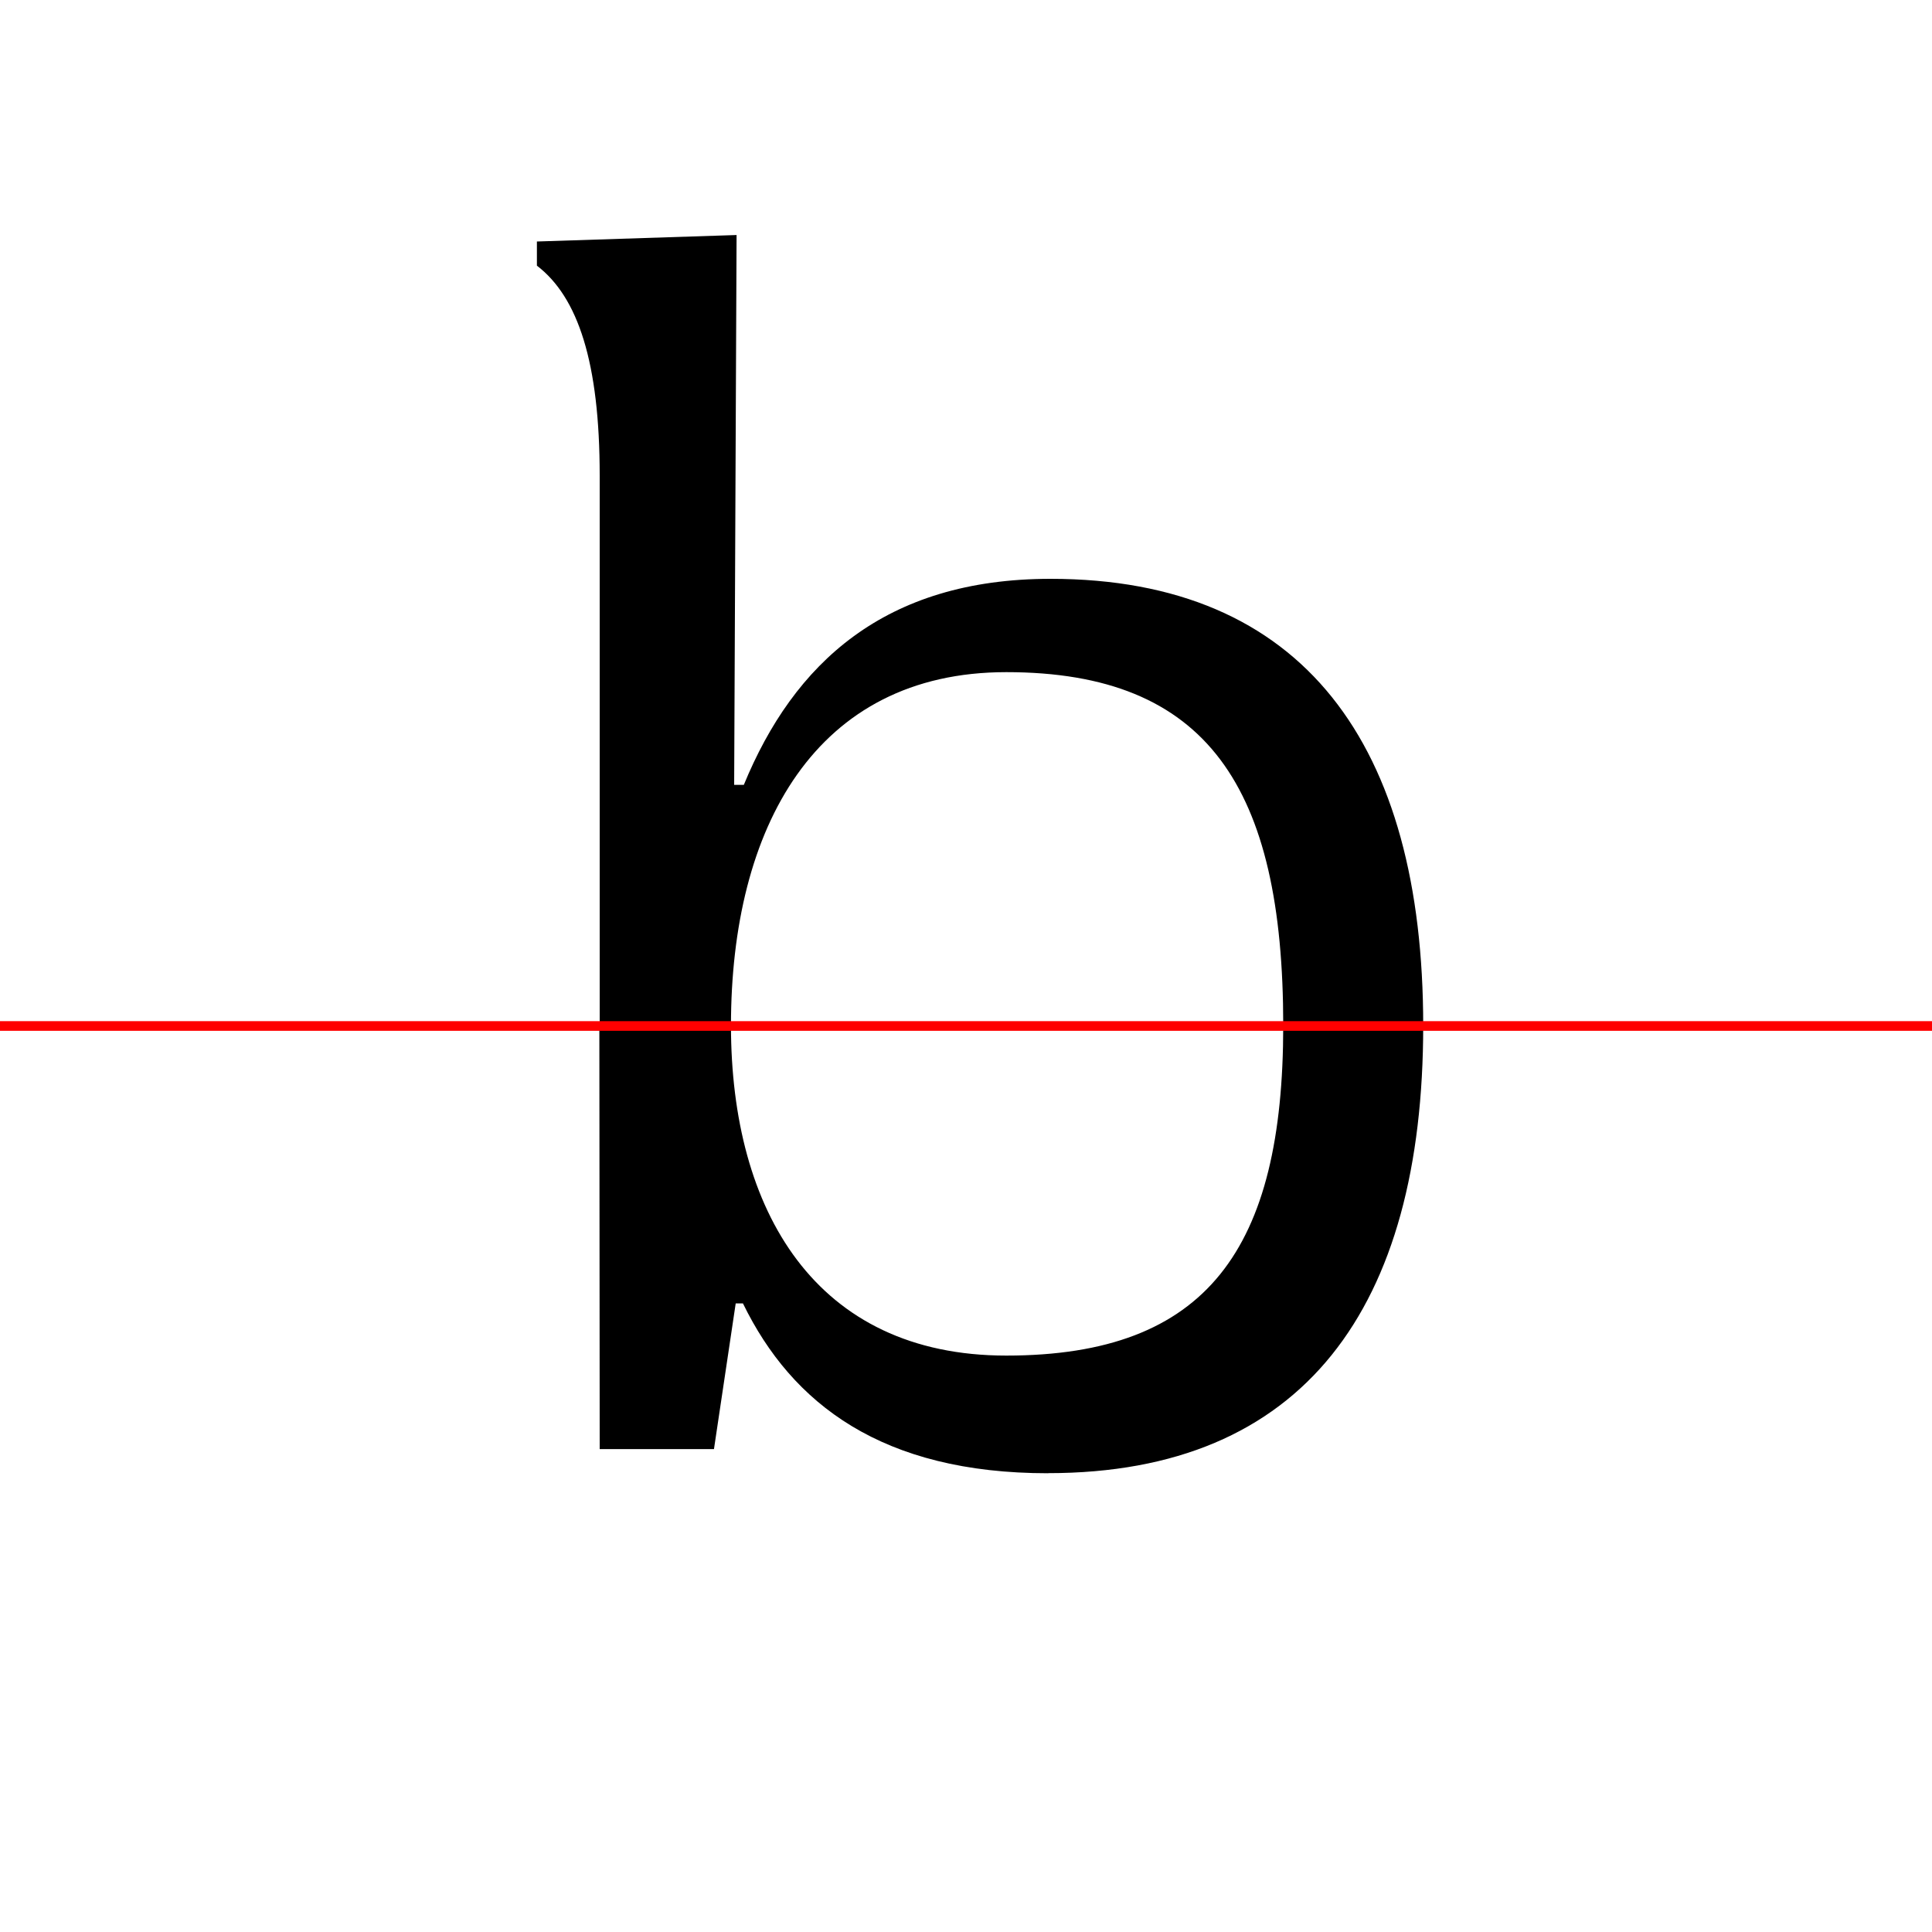
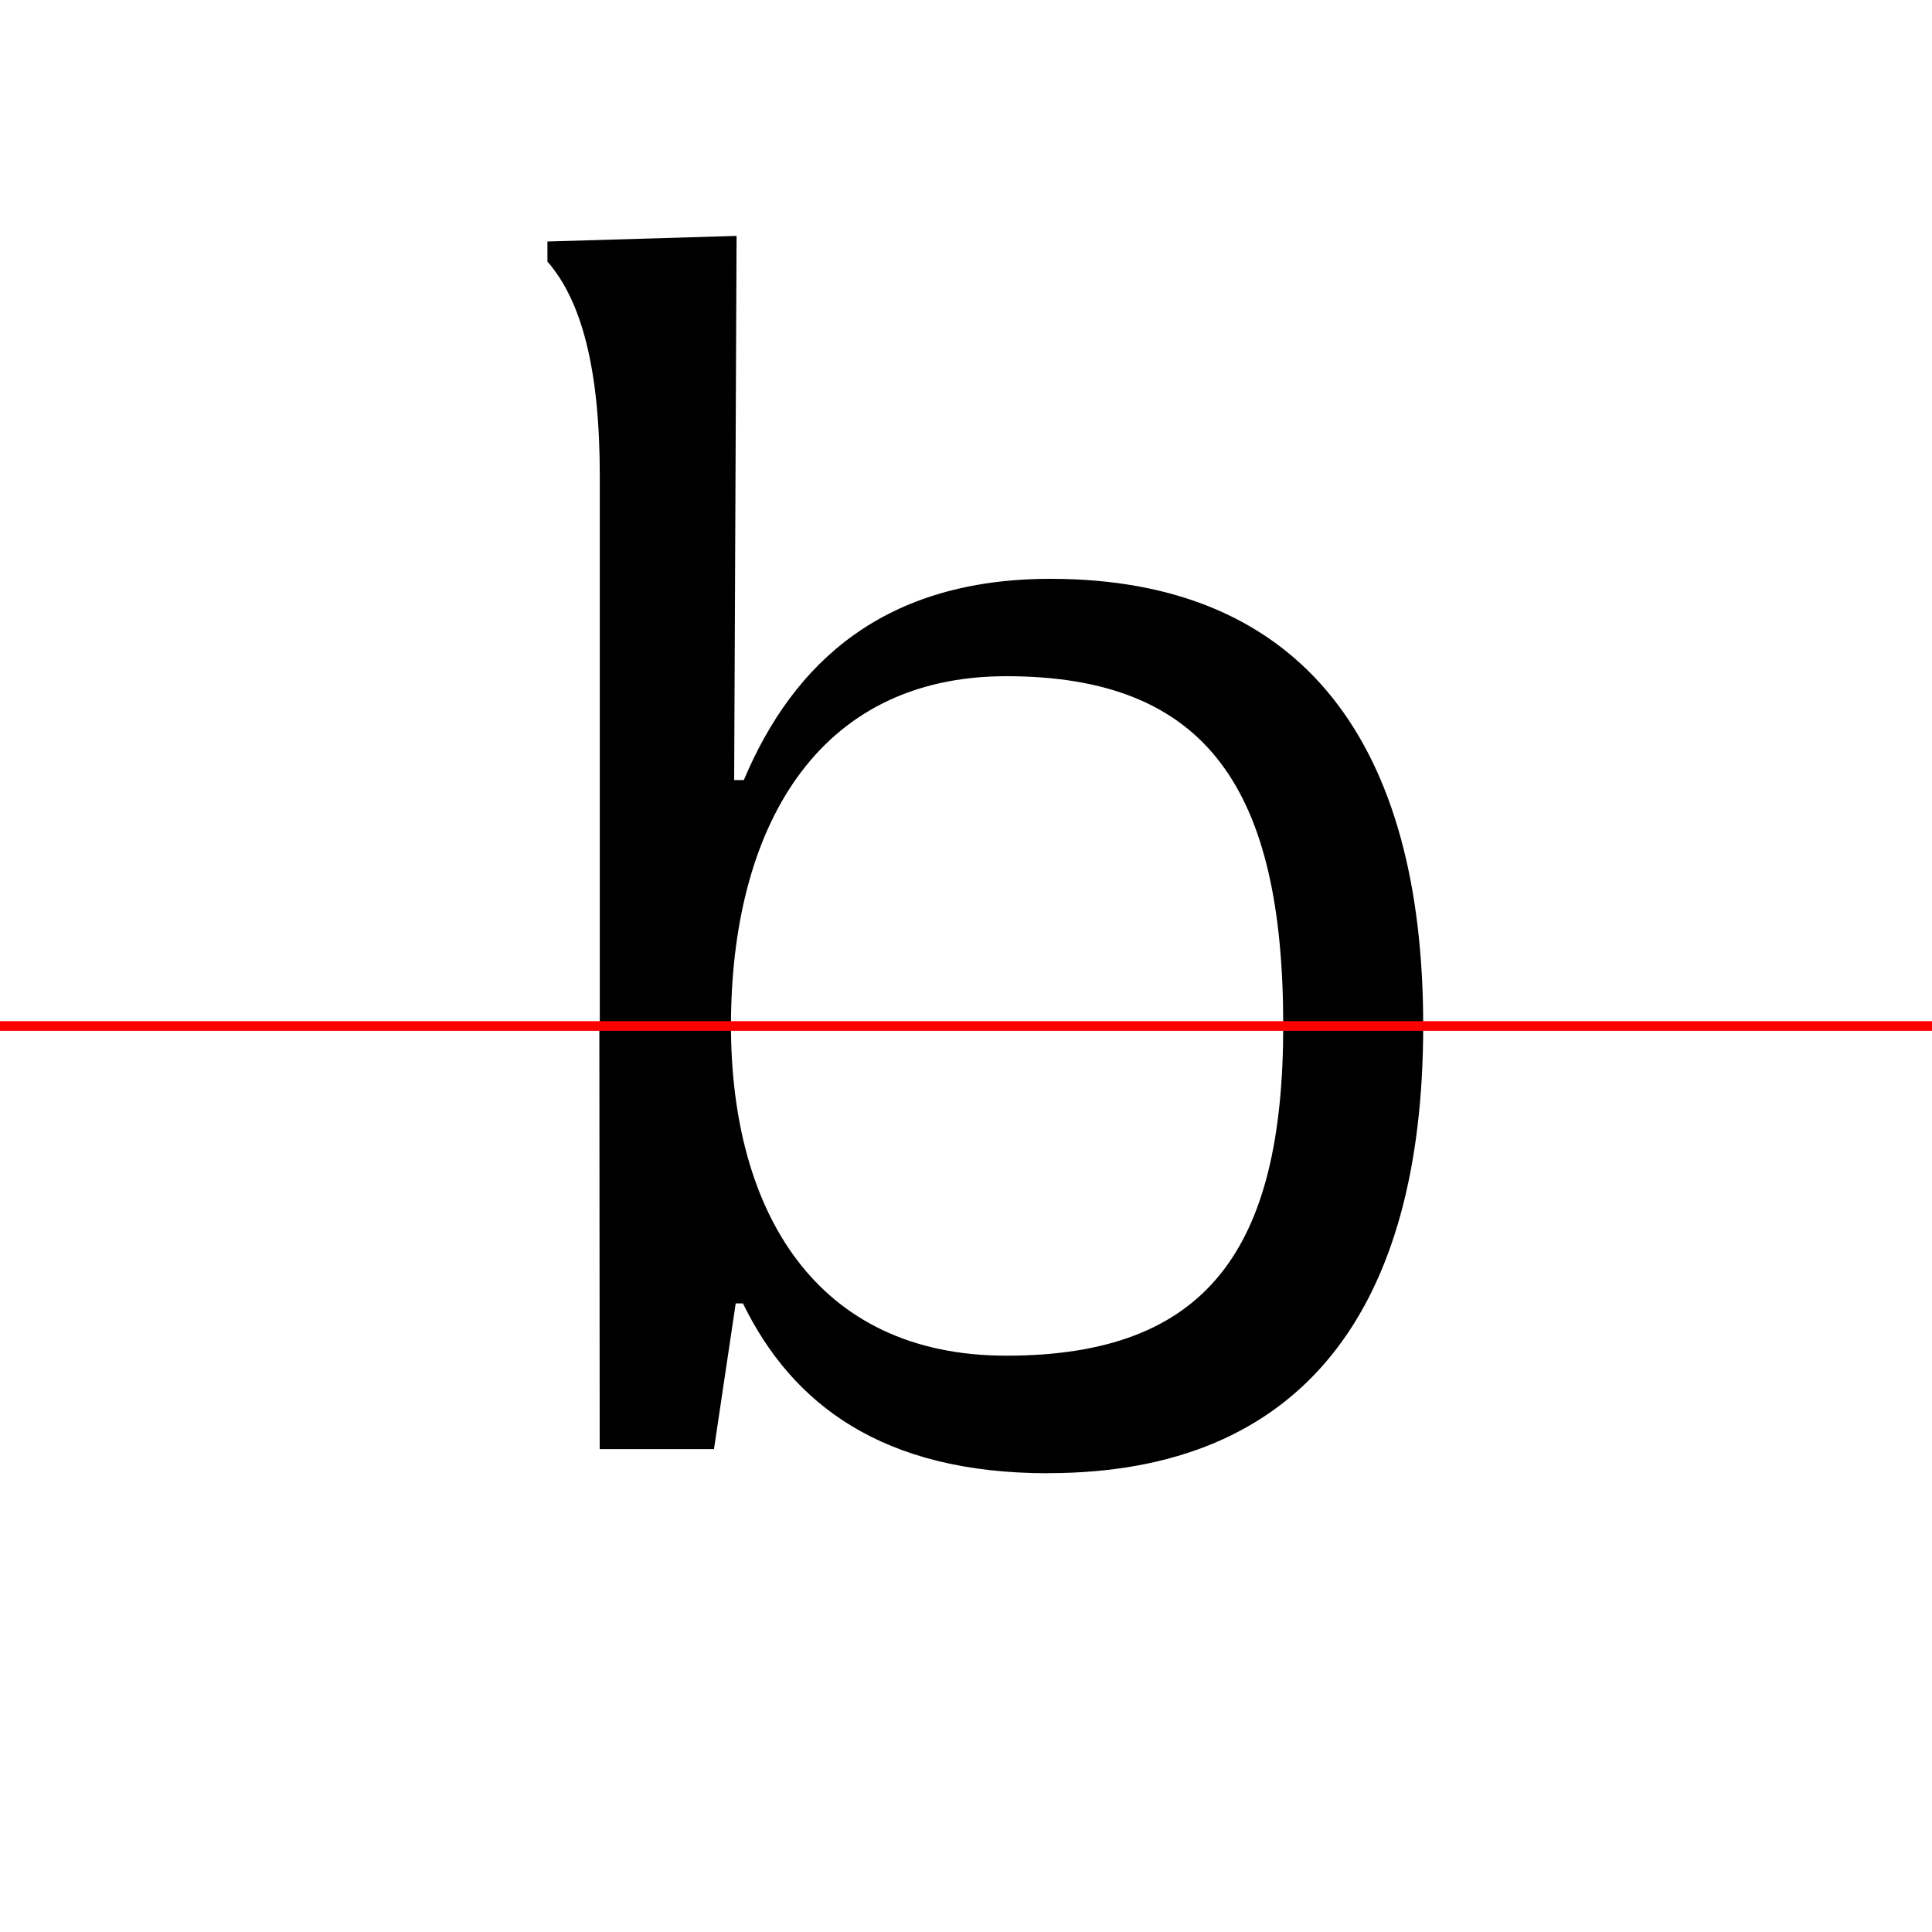
<svg xmlns="http://www.w3.org/2000/svg" width="200" height="200" viewBox="0 0 200 200" version="1.1">
  <path d="M0,0 l200,0 l0,200 l-200,0 Z M0,0" fill="rgb(255,255,255)" transform="matrix(1,0,0,-1,0,200)" />
  <clipPath id="clip49">
    <path clip-rule="evenodd" d="M0,43.79 l200,0 l0,200 l-200,0 Z M0,43.79" transform="matrix(1,0,0,-1,0,150)" />
  </clipPath>
  <g clip-path="url(#clip49)">
-     <path d="M108.5,-2.5 c26.5,0,38.83,17.17,38.83,46.33 c0,29.0,-12.33,46.25,-38.58,46.25 c-17.17,0,-26.58,-8.75,-31.75,-21.33 l-1.0,0 l0.25,56.92 l-20.67,-0.67 l0,-2.5 c4.25,-3.25,6.5,-10.0,6.5,-21.75 l0,-103.25 l6.75,0 l7.42,20.58 l0.75,0 c5.08,-12.25,14.33,-20.58,31.5,-20.58 Z M104.17,7.17 c-19.75,0,-28.5,16.08,-28.5,36.67 c0,20.5,8.75,36.58,28.5,36.58 c20.83,0,28.67,-11.92,28.67,-36.58 c0,-24.75,-7.83,-36.67,-28.67,-36.67 Z M104.17,7.17" fill="rgb(0,0,0)" transform="matrix(1,0,0,-1,0,150)" />
+     <path d="M108.5,-2.5 c26.5,0,38.83,17.17,38.83,46.33 c0,29.0,-12.33,46.25,-38.58,46.25 c-17.17,0,-26.58,-8.58,-31.75,-20.83 l-1.0,0 l0.25,56.33 l-19.58,-0.58 l0,-2.08 c3.5,-4.0,5.42,-11.0,5.42,-22.17 l0,-102.83 l7.58,0 l6.58,19.67 l0.75,0 c5.08,-11.92,14.33,-20.08,31.5,-20.08 Z M75.67,43.83 c0,20.25,8.75,36.17,28.5,36.17 c20.83,0,28.67,-11.75,28.67,-36.17 c0,-24.5,-7.83,-36.25,-28.67,-36.25 c-19.75,0,-28.5,15.92,-28.5,36.25 Z M75.67,43.83" fill="rgb(0,0,0)" transform="matrix(1,0,0,-1,0,150)" />
  </g>
  <clipPath id="clip50">
    <path clip-rule="evenodd" d="M0,-50 l200,0 l0,93.79 l-200,0 Z M0,-50" transform="matrix(1,0,0,-1,0,150)" />
  </clipPath>
  <g clip-path="url(#clip50)">
-     <path d="M108.5,-2.5 c26.5,0,38.83,17.17,38.83,46.33 c0,29.0,-12.33,46.25,-38.58,46.25 c-17.17,0,-26.58,-7.75,-31.75,-18.42 l-1.08,0 l0.33,53.33 l-14.25,0 l0,-24.25 l0.08,-100.75 l11.83,0 l2.25,15.08 l0.75,0 c5.08,-10.42,14.42,-17.58,31.58,-17.58 Z M104.17,9.67 c-19.75,0,-28.5,15.0,-28.5,34.17 c0,19.08,8.75,34.08,28.5,34.08 c20.83,0,28.67,-11.08,28.67,-34.08 c0,-23.08,-7.83,-34.17,-28.67,-34.17 Z M104.17,9.67" fill="rgb(0,0,0)" transform="matrix(1,0,0,-1,0,150)" />
+     <path d="M108.5,-2.5 c26.5,0,38.83,17.17,38.83,46.33 c0,29.0,-12.33,46.25,-38.58,46.25 c-17.17,0,-26.58,-7.75,-31.75,-18.42 l-1.08,0 l0.33,53.33 l-14.25,0 l0,-24.25 l0.08,-100.75 l11.83,0 l2.25,15.08 l0.75,0 c5.08,-10.42,14.42,-17.58,31.58,-17.58 Z M75.67,43.83 c0,19.08,8.75,34.08,28.5,34.08 c20.83,0,28.67,-11.08,28.67,-34.08 c0,-23.08,-7.83,-34.17,-28.67,-34.17 c-19.75,0,-28.5,15.0,-28.5,34.17 Z M75.67,43.83" fill="rgb(0,0,0)" transform="matrix(1,0,0,-1,0,150)" />
  </g>
  <path d="M0,43.79 l200,0" fill="none" stroke="rgb(255,0,0)" stroke-width="1" transform="matrix(1,0,0,-1,0,150)" />
</svg>
